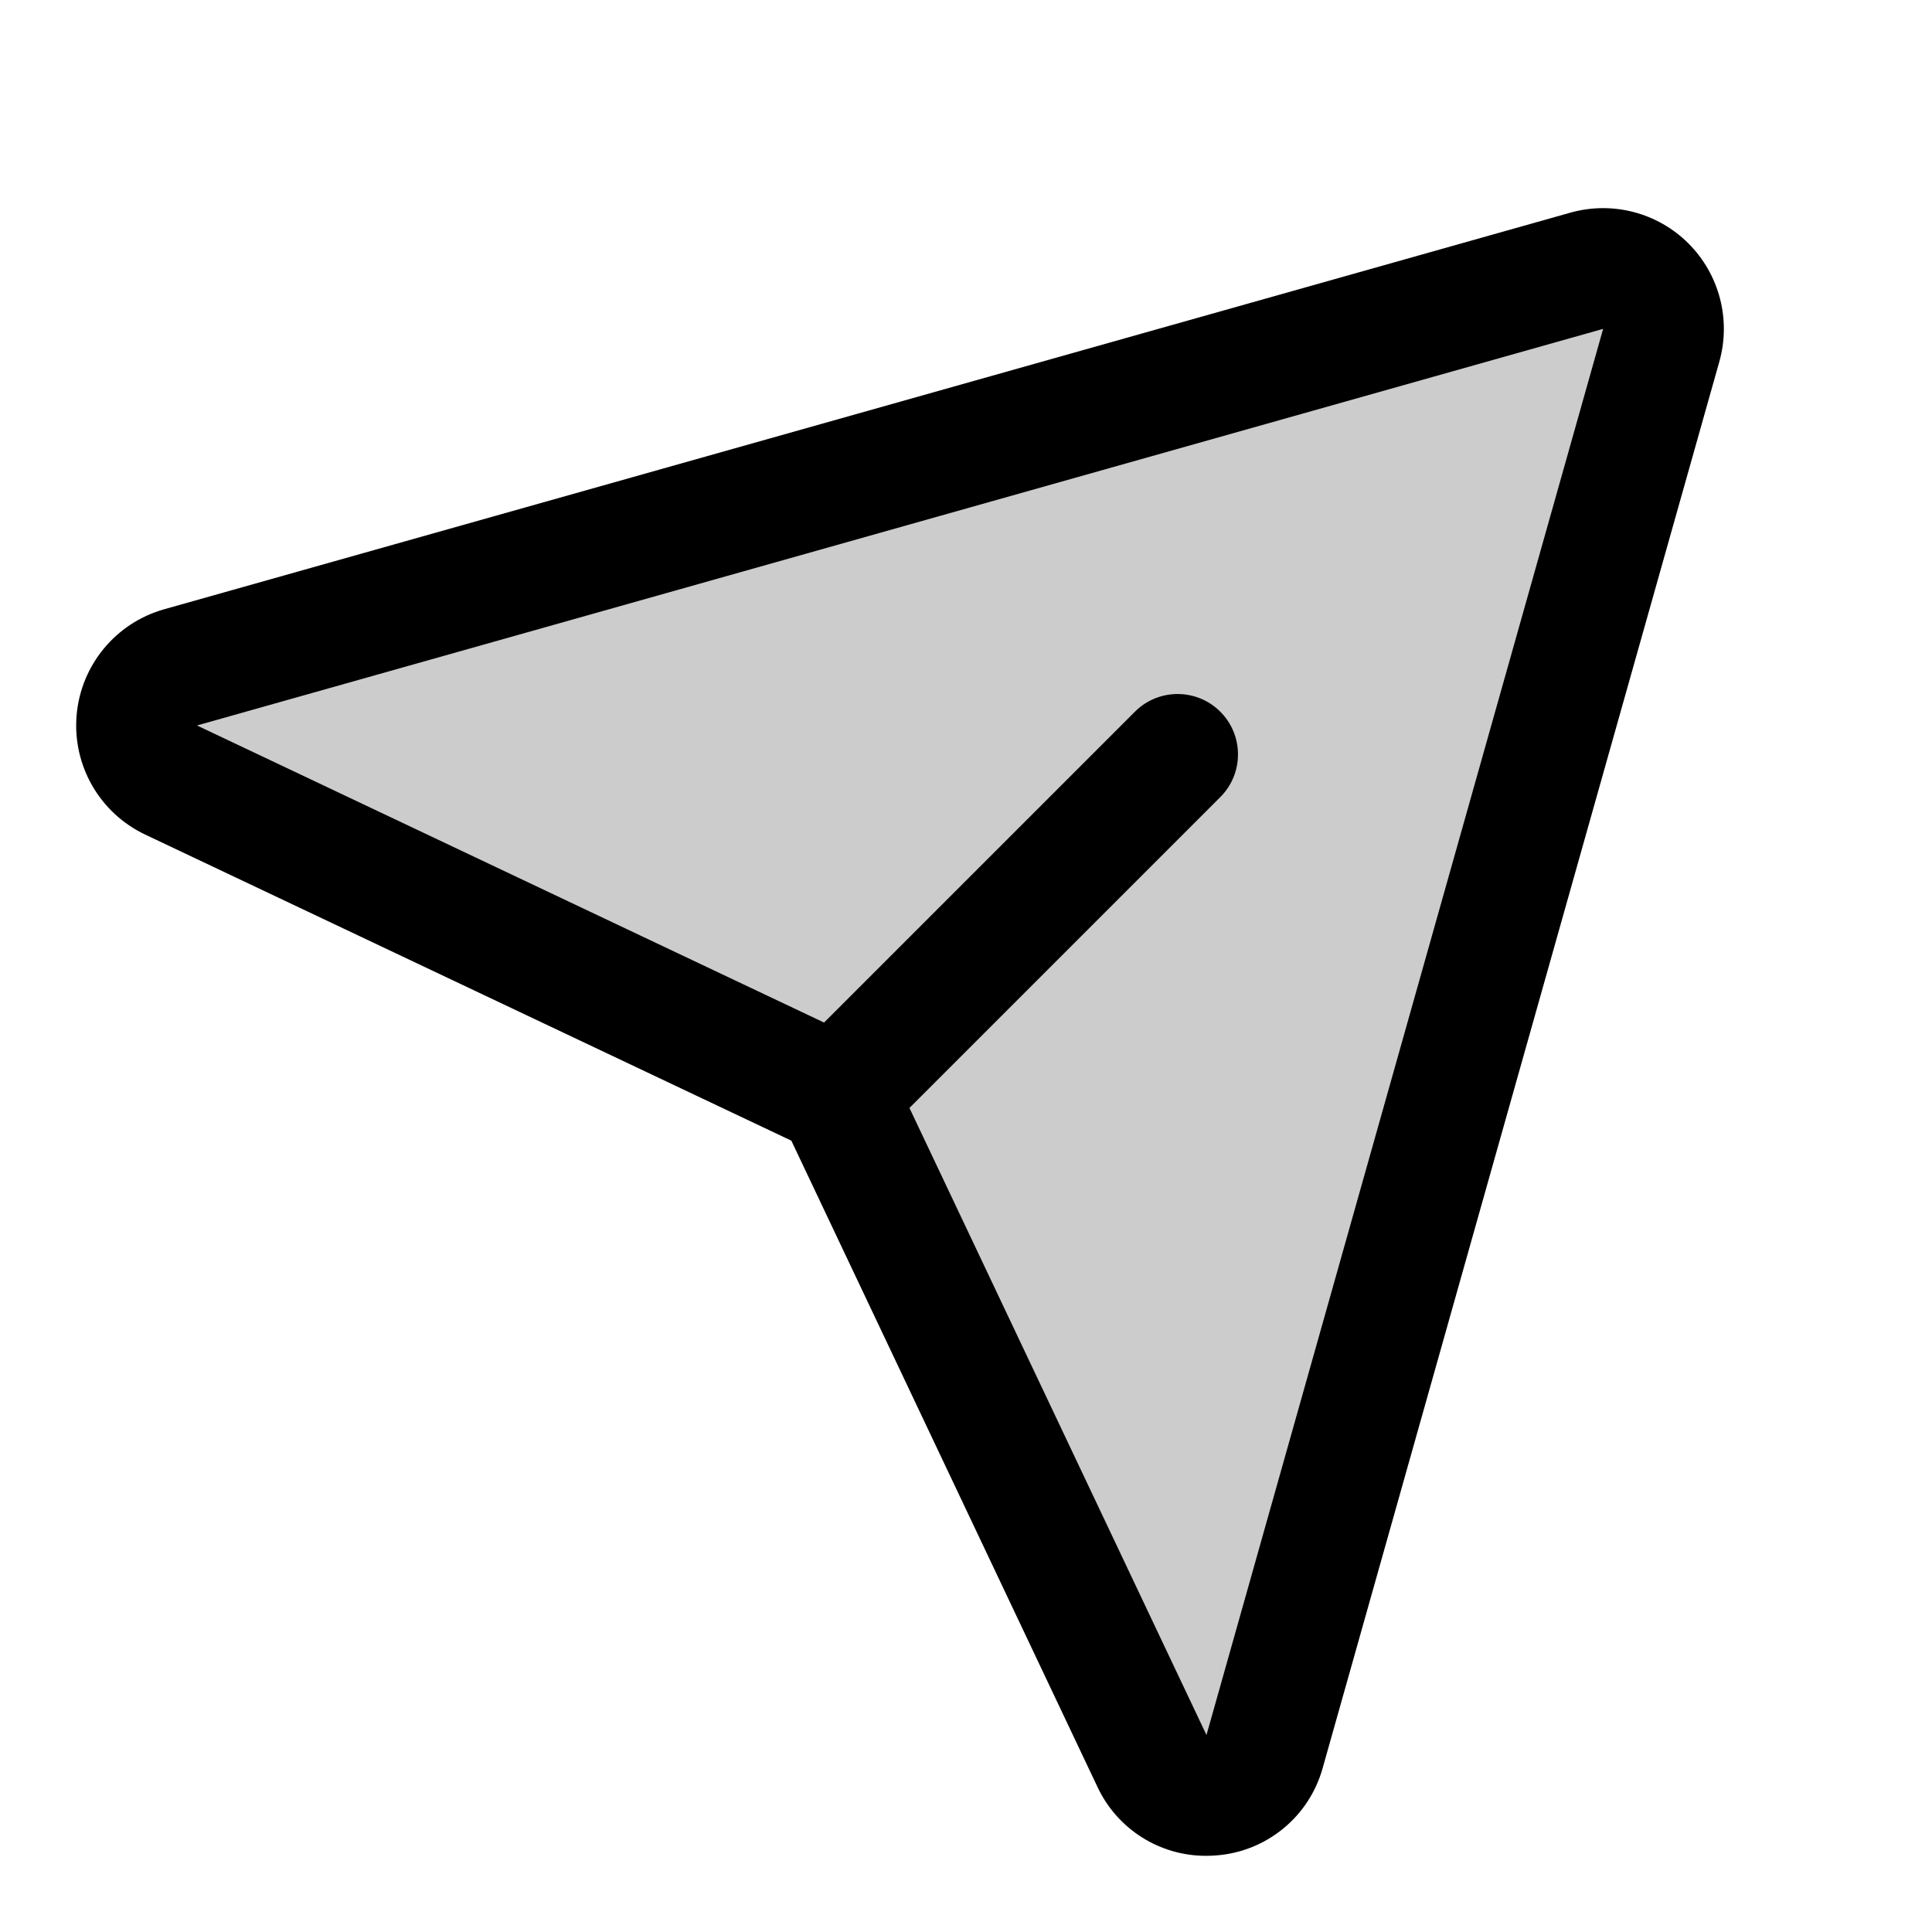
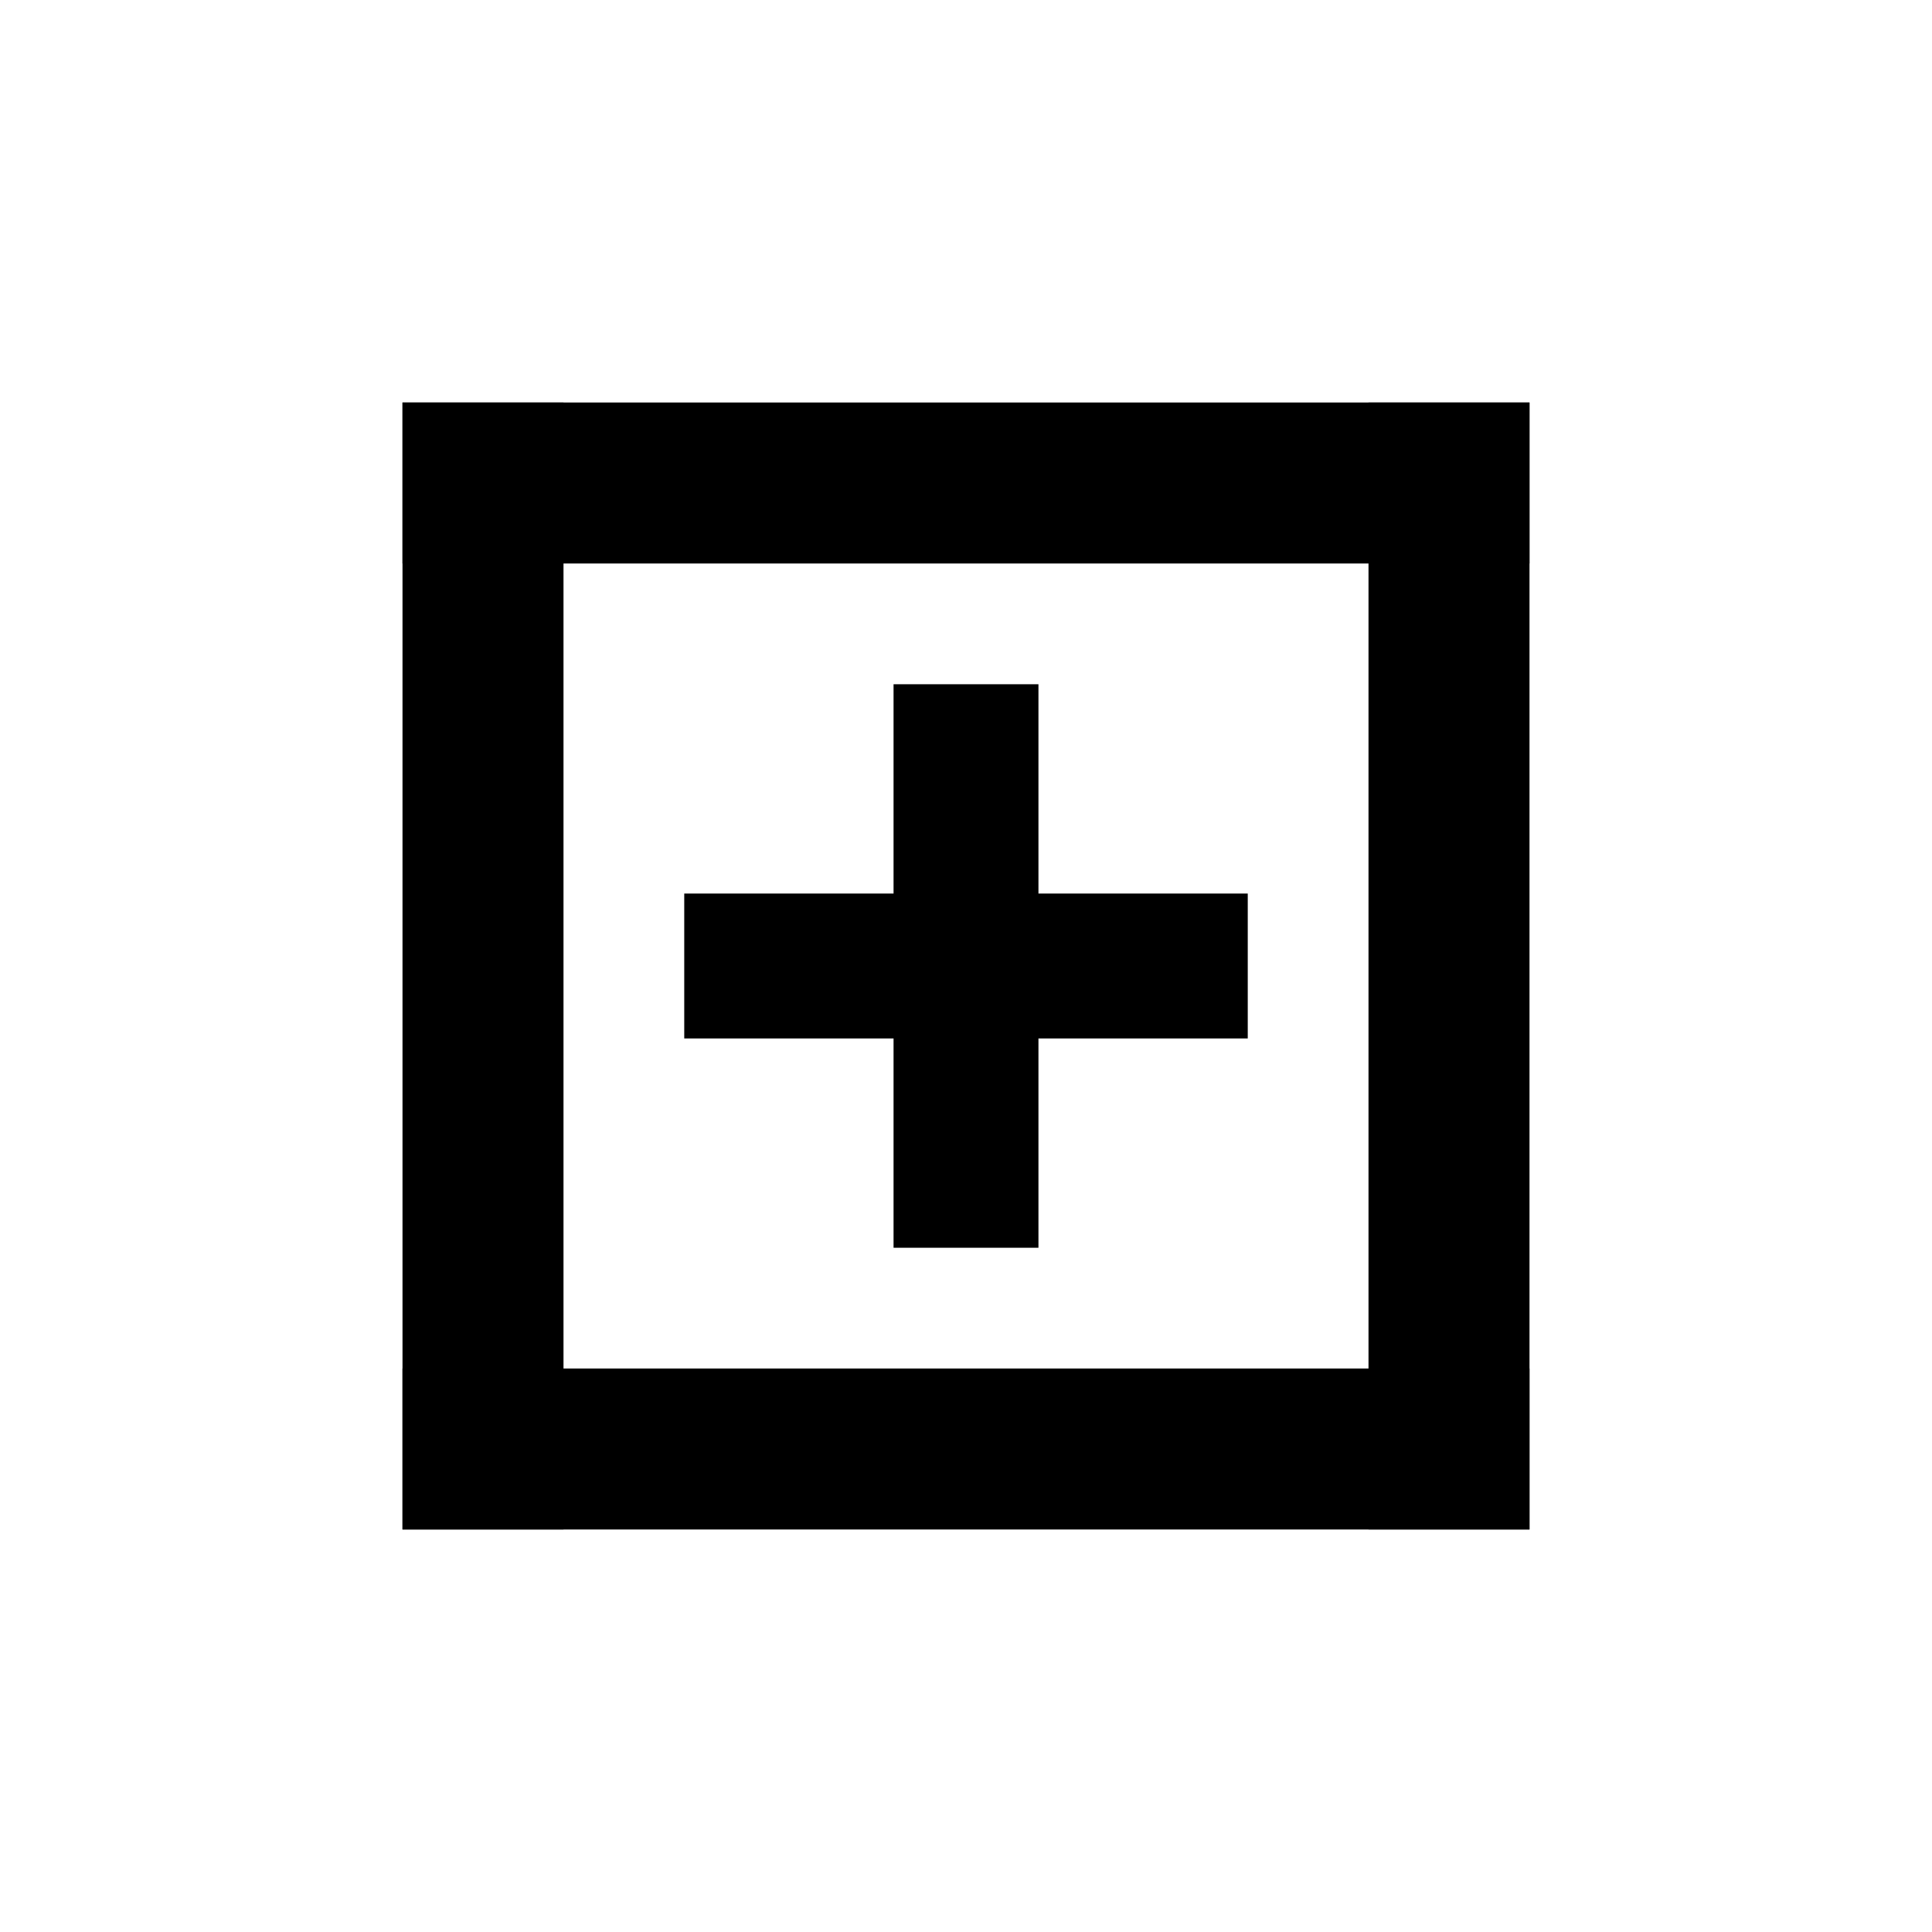
- <svg xmlns="http://www.w3.org/2000/svg" fill="#000000" width="800px" height="800px" viewBox="0 0 256 256" id="Flat">
-   <g opacity="0.2">
-     <path d="M210.251,35.878,23.923,88.432a8,8,0,0,0-1.253,14.93l85.611,40.553a8,8,0,0,1,3.805,3.805L152.639,233.33a8,8,0,0,0,14.93-1.253L220.122,45.749A8,8,0,0,0,210.251,35.878Z" />
-   </g>
-   <path d="M223.736,32.264a16.012,16.012,0,0,0-15.657-4.085L21.751,80.732a15.999,15.999,0,0,0-2.506,29.858l85.611,40.553,40.553,85.611a15.852,15.852,0,0,0,14.414,9.152q.687,0,1.384-.058A15.87,15.87,0,0,0,175.268,234.249L227.821,47.921A16.017,16.017,0,0,0,223.736,32.264Zm-63.871,197.634-39.358-83.09,41.269-41.269a8.001,8.001,0,0,0-11.314-11.314l-41.269,41.269L26.103,96.129,212.423,43.577Z" />
+ <svg xmlns="http://www.w3.org/2000/svg" fill="#000000" viewBox="0 0 24 24" width="24" height="24">
+   <path d="M5 5 L19 5 L19 7 L5 7 Z" />
+   <path d="M5 17 L19 17 L19 19 L5 19 Z" />
+   <path d="M5 5 L7 5 L7 19 L5 19 Z" />
+   <path d="M17 5 L19 5 L19 19 L17 19 Z" />
+   <path d="M11.10 8.50 L11.10 15.50 L12.90 15.50 L12.90 8.50 Z" />
+   <path d="M8.50 12.90 L15.50 12.90 L15.50 11.10 L8.50 11.10 Z" />
</svg>
